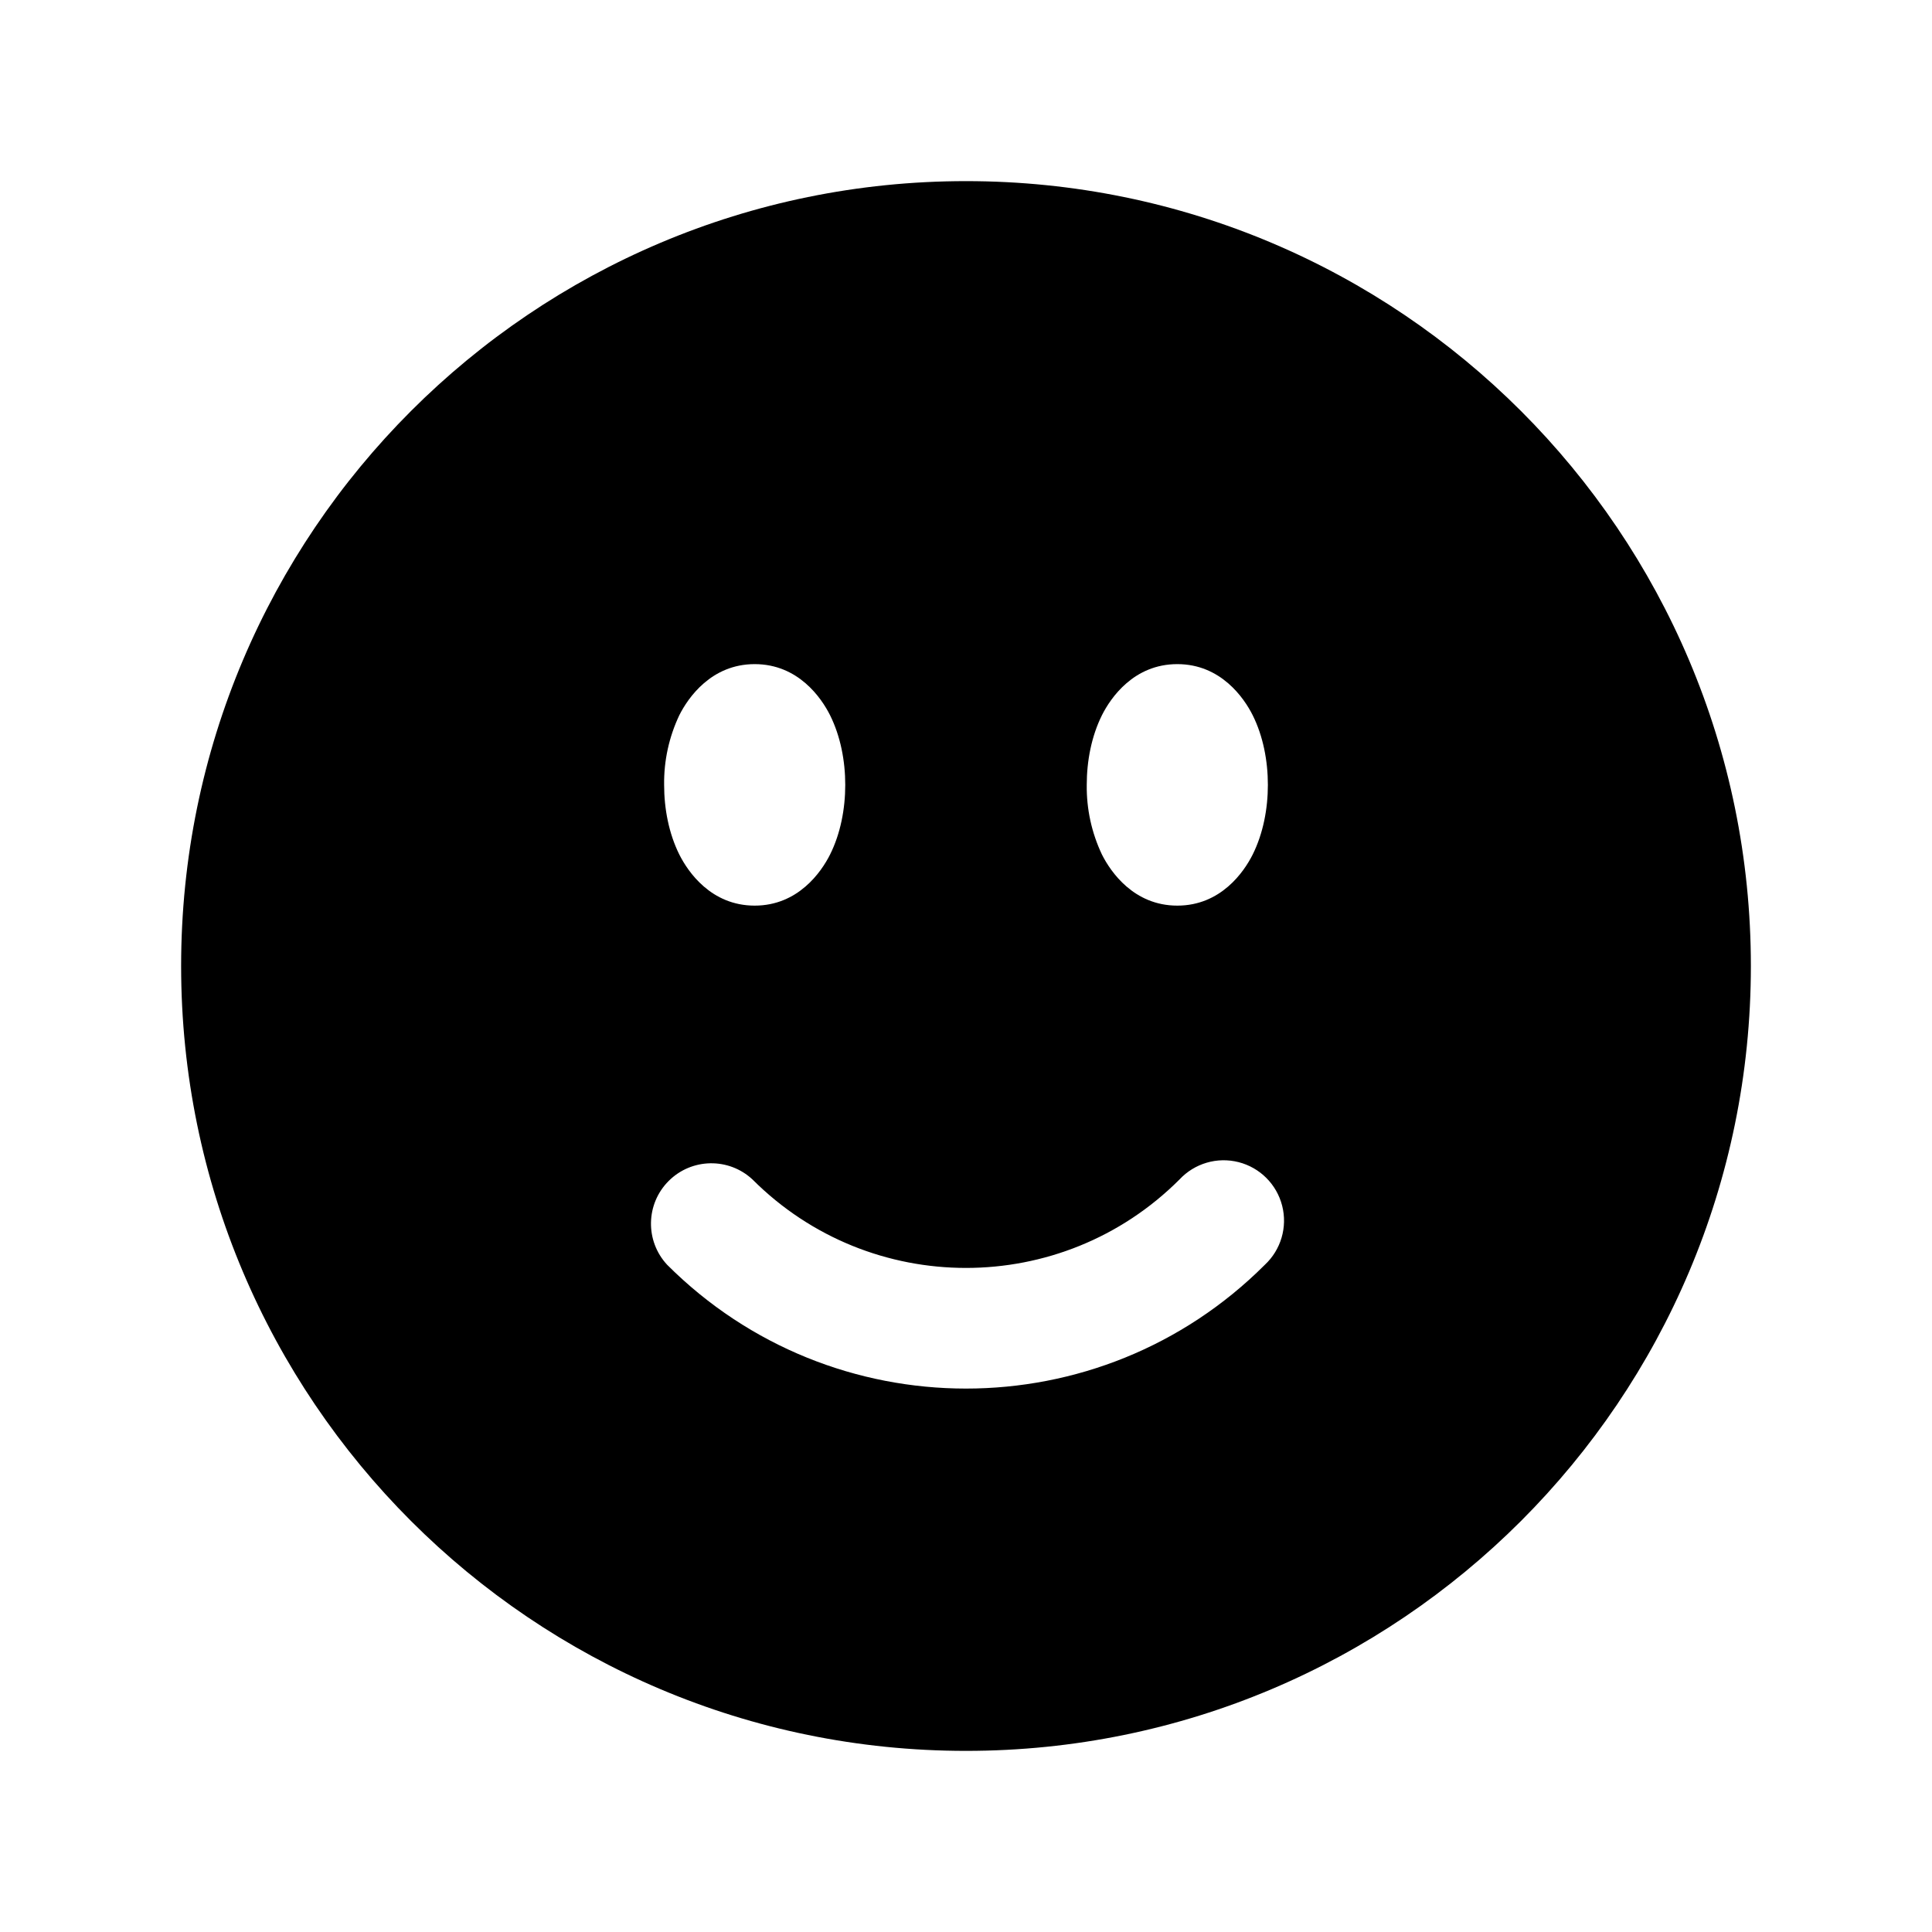
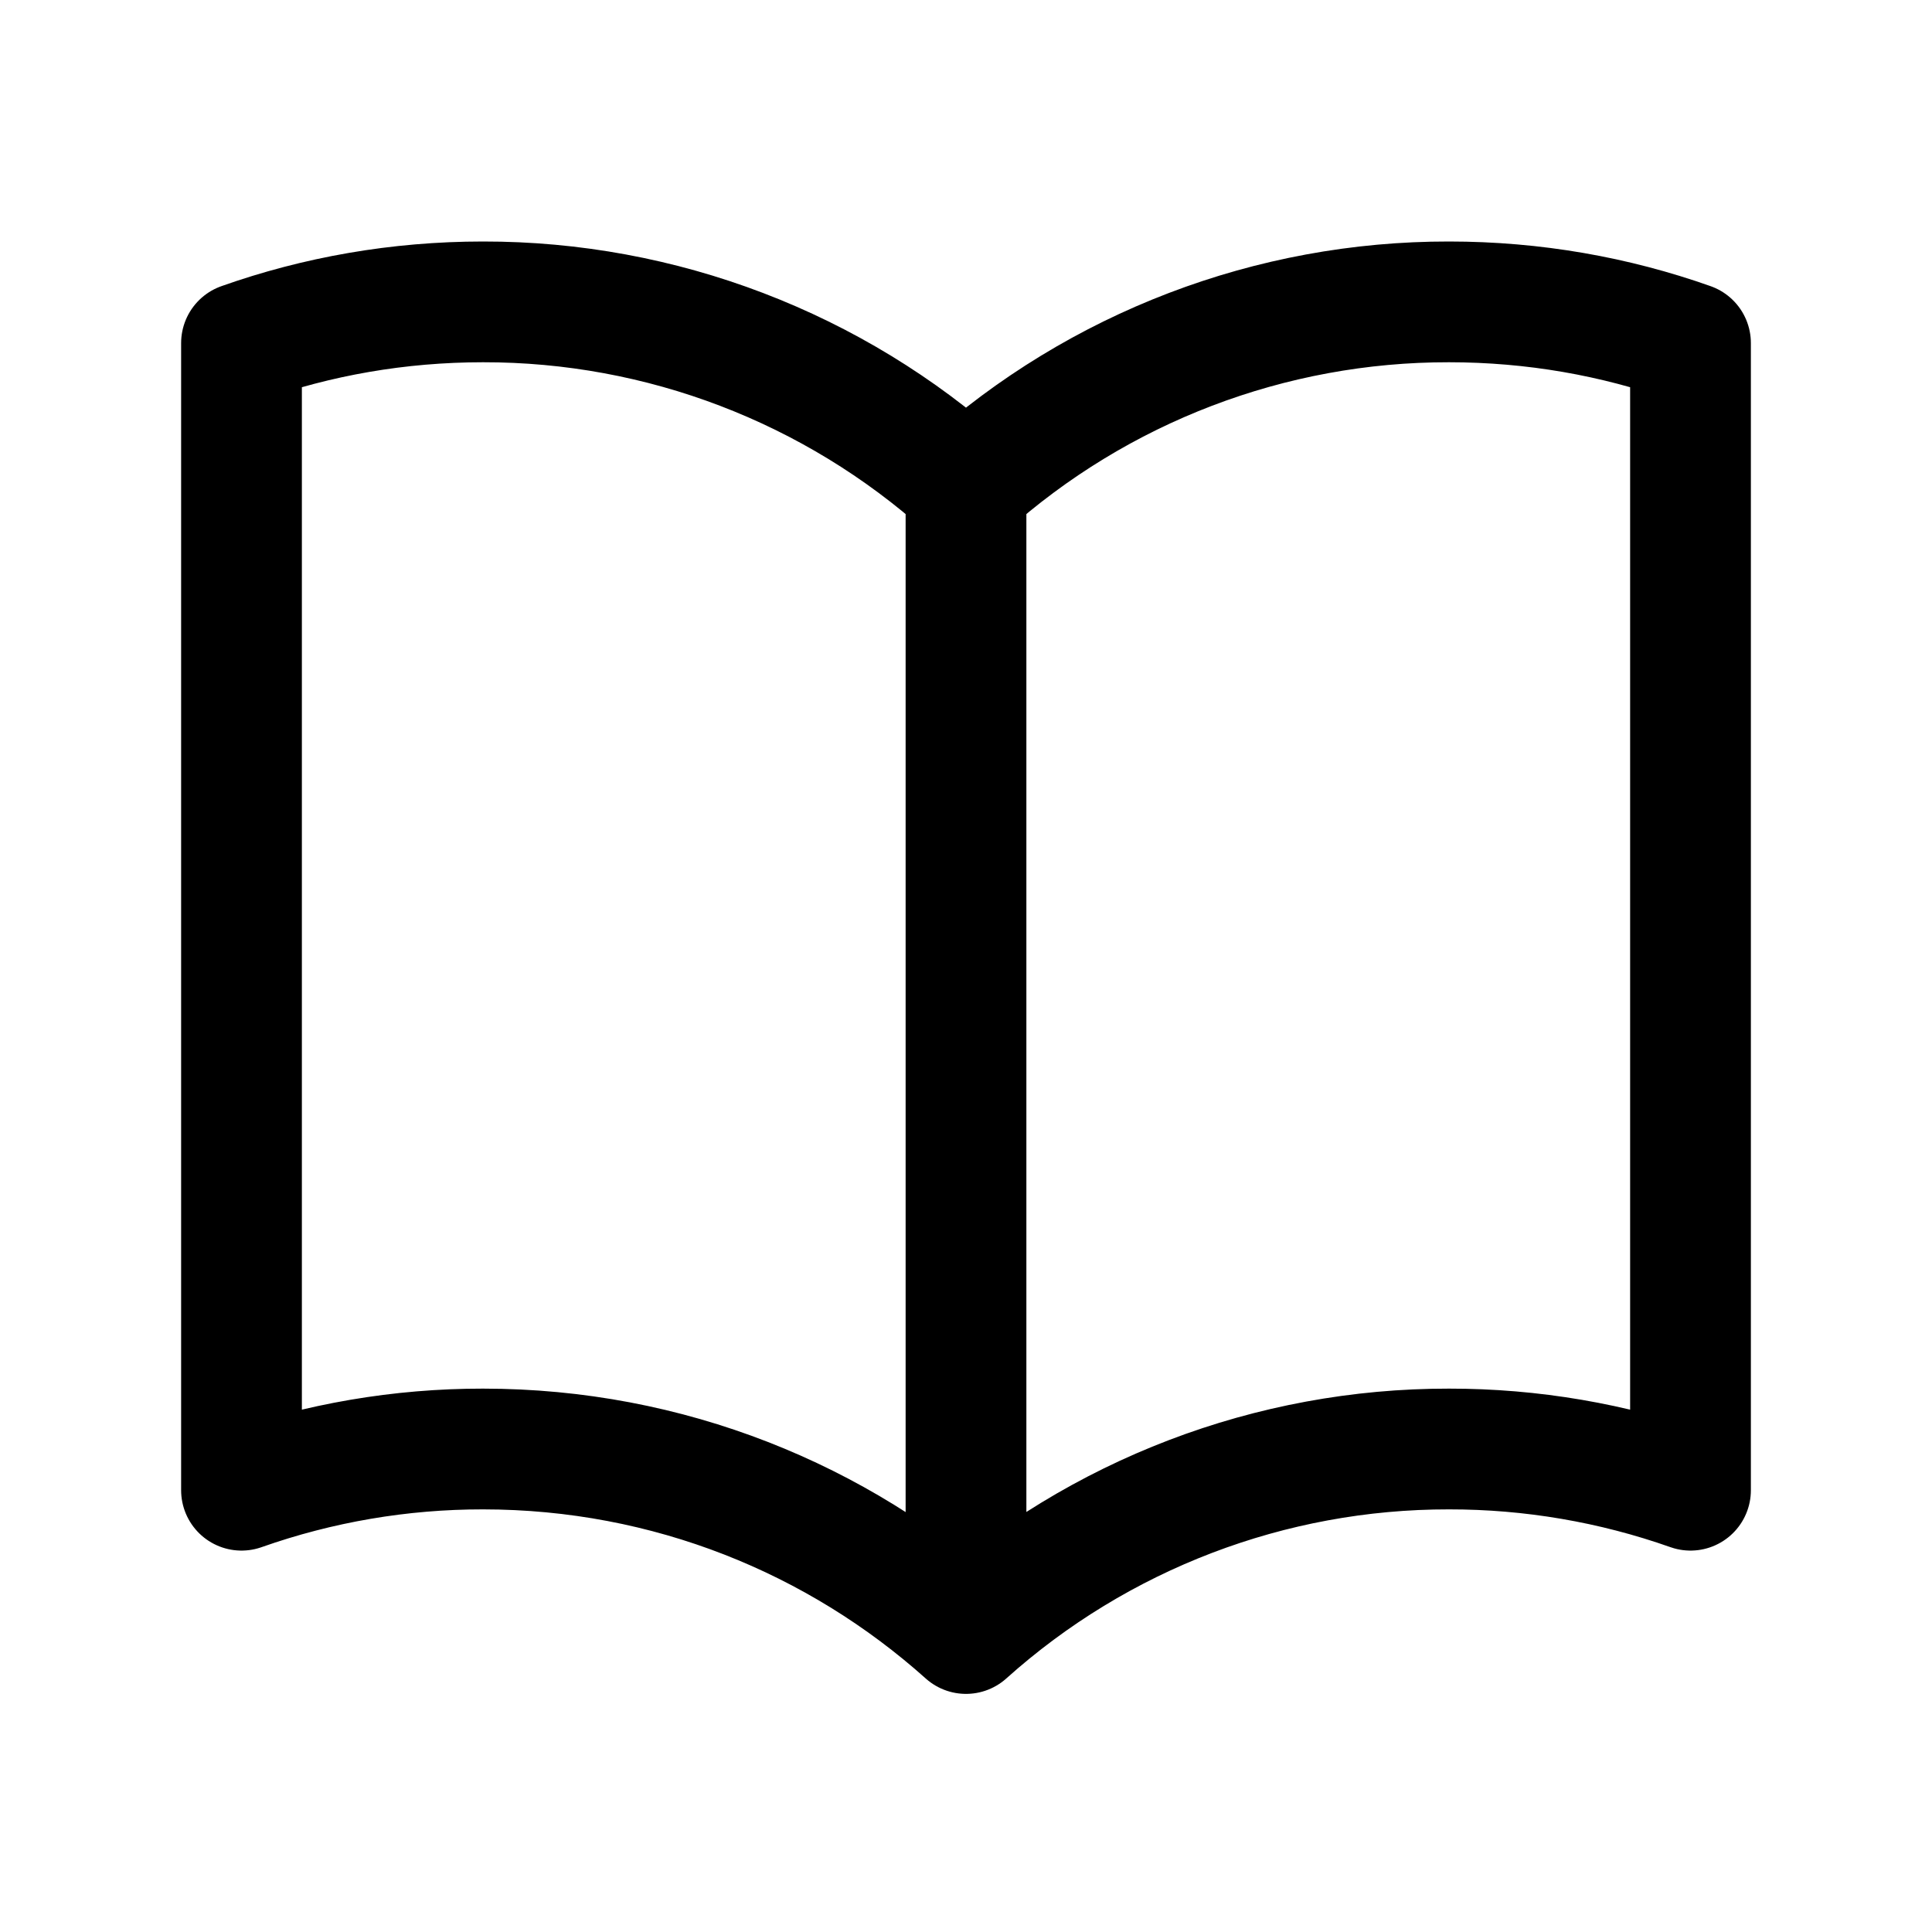
- <svg xmlns="http://www.w3.org/2000/svg" viewBox="0 0 24 24" fill="currentColor" aria-hidden="true" data-slot="icon" width="64" height="64">
-   <path fill-rule="evenodd" d="M12 2.25c-5.385 0-9.75 4.365-9.75 9.75s4.365 9.75 9.75 9.75 9.75-4.365 9.75-9.75S17.385 2.25 12 2.25Zm-2.625 6c-.54 0-.828.419-.936.634a1.96 1.96 0 0 0-.189.866c0 .298.059.605.189.866.108.215.395.634.936.634.54 0 .828-.419.936-.634.13-.26.189-.568.189-.866 0-.298-.059-.605-.189-.866-.108-.215-.395-.634-.936-.634Zm4.314.634c.108-.215.395-.634.936-.634.54 0 .828.419.936.634.13.26.189.568.189.866 0 .298-.059.605-.189.866-.108.215-.395.634-.936.634-.54 0-.828-.419-.936-.634a1.96 1.96 0 0 1-.189-.866c0-.298.059-.605.189-.866Zm2.023 6.828a.75.75 0 1 0-1.06-1.06 3.75 3.75 0 0 1-5.304 0 .75.75 0 0 0-1.06 1.06 5.25 5.25 0 0 0 7.424 0Z" clip-rule="evenodd" />
+ <svg xmlns="http://www.w3.org/2000/svg" fill="none" viewBox="0 0 24 24" stroke-width="1.5" stroke="currentColor" class="size-6">
+   <path stroke-linecap="round" stroke-linejoin="round" d="M12 6.042A8.967 8.967 0 0 0 6 3.75c-1.052 0-2.062.18-3 .512v14.25A8.987 8.987 0 0 1 6 18c2.305 0 4.408.867 6 2.292m0-14.25a8.966 8.966 0 0 1 6-2.292c1.052 0 2.062.18 3 .512v14.25A8.987 8.987 0 0 0 18 18a8.967 8.967 0 0 0-6 2.292m0-14.25v14.25" />
</svg>
